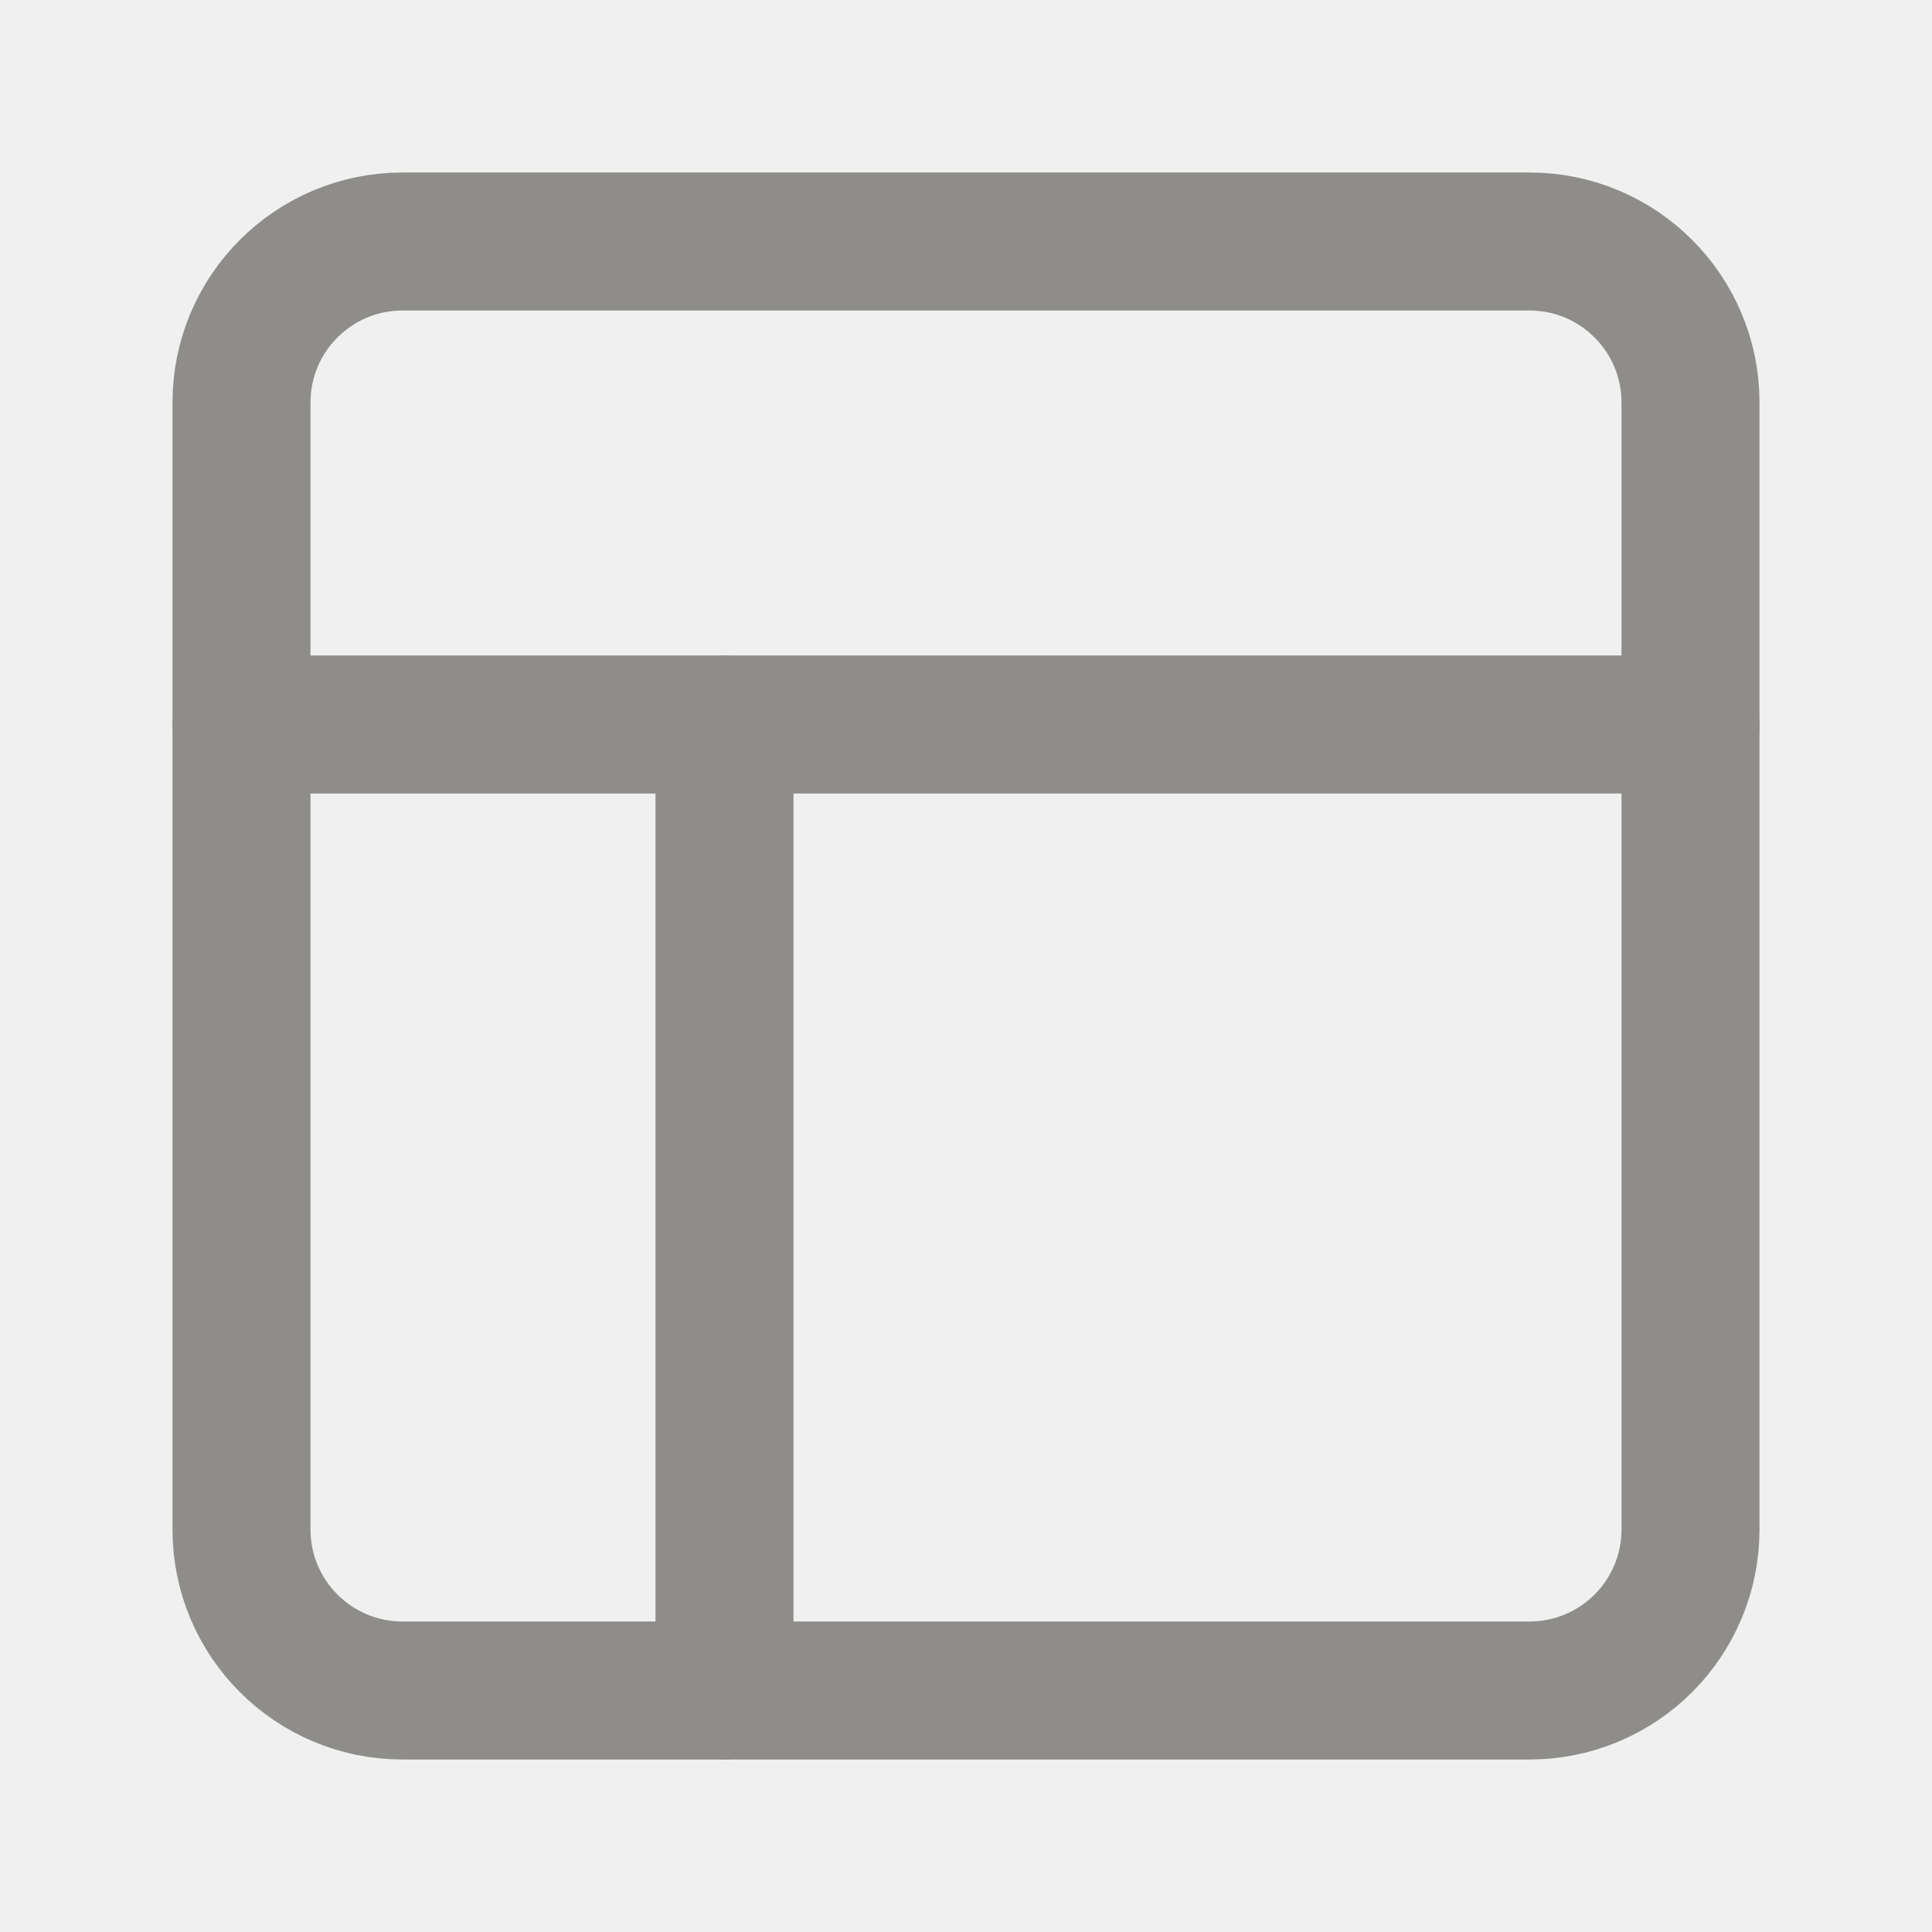
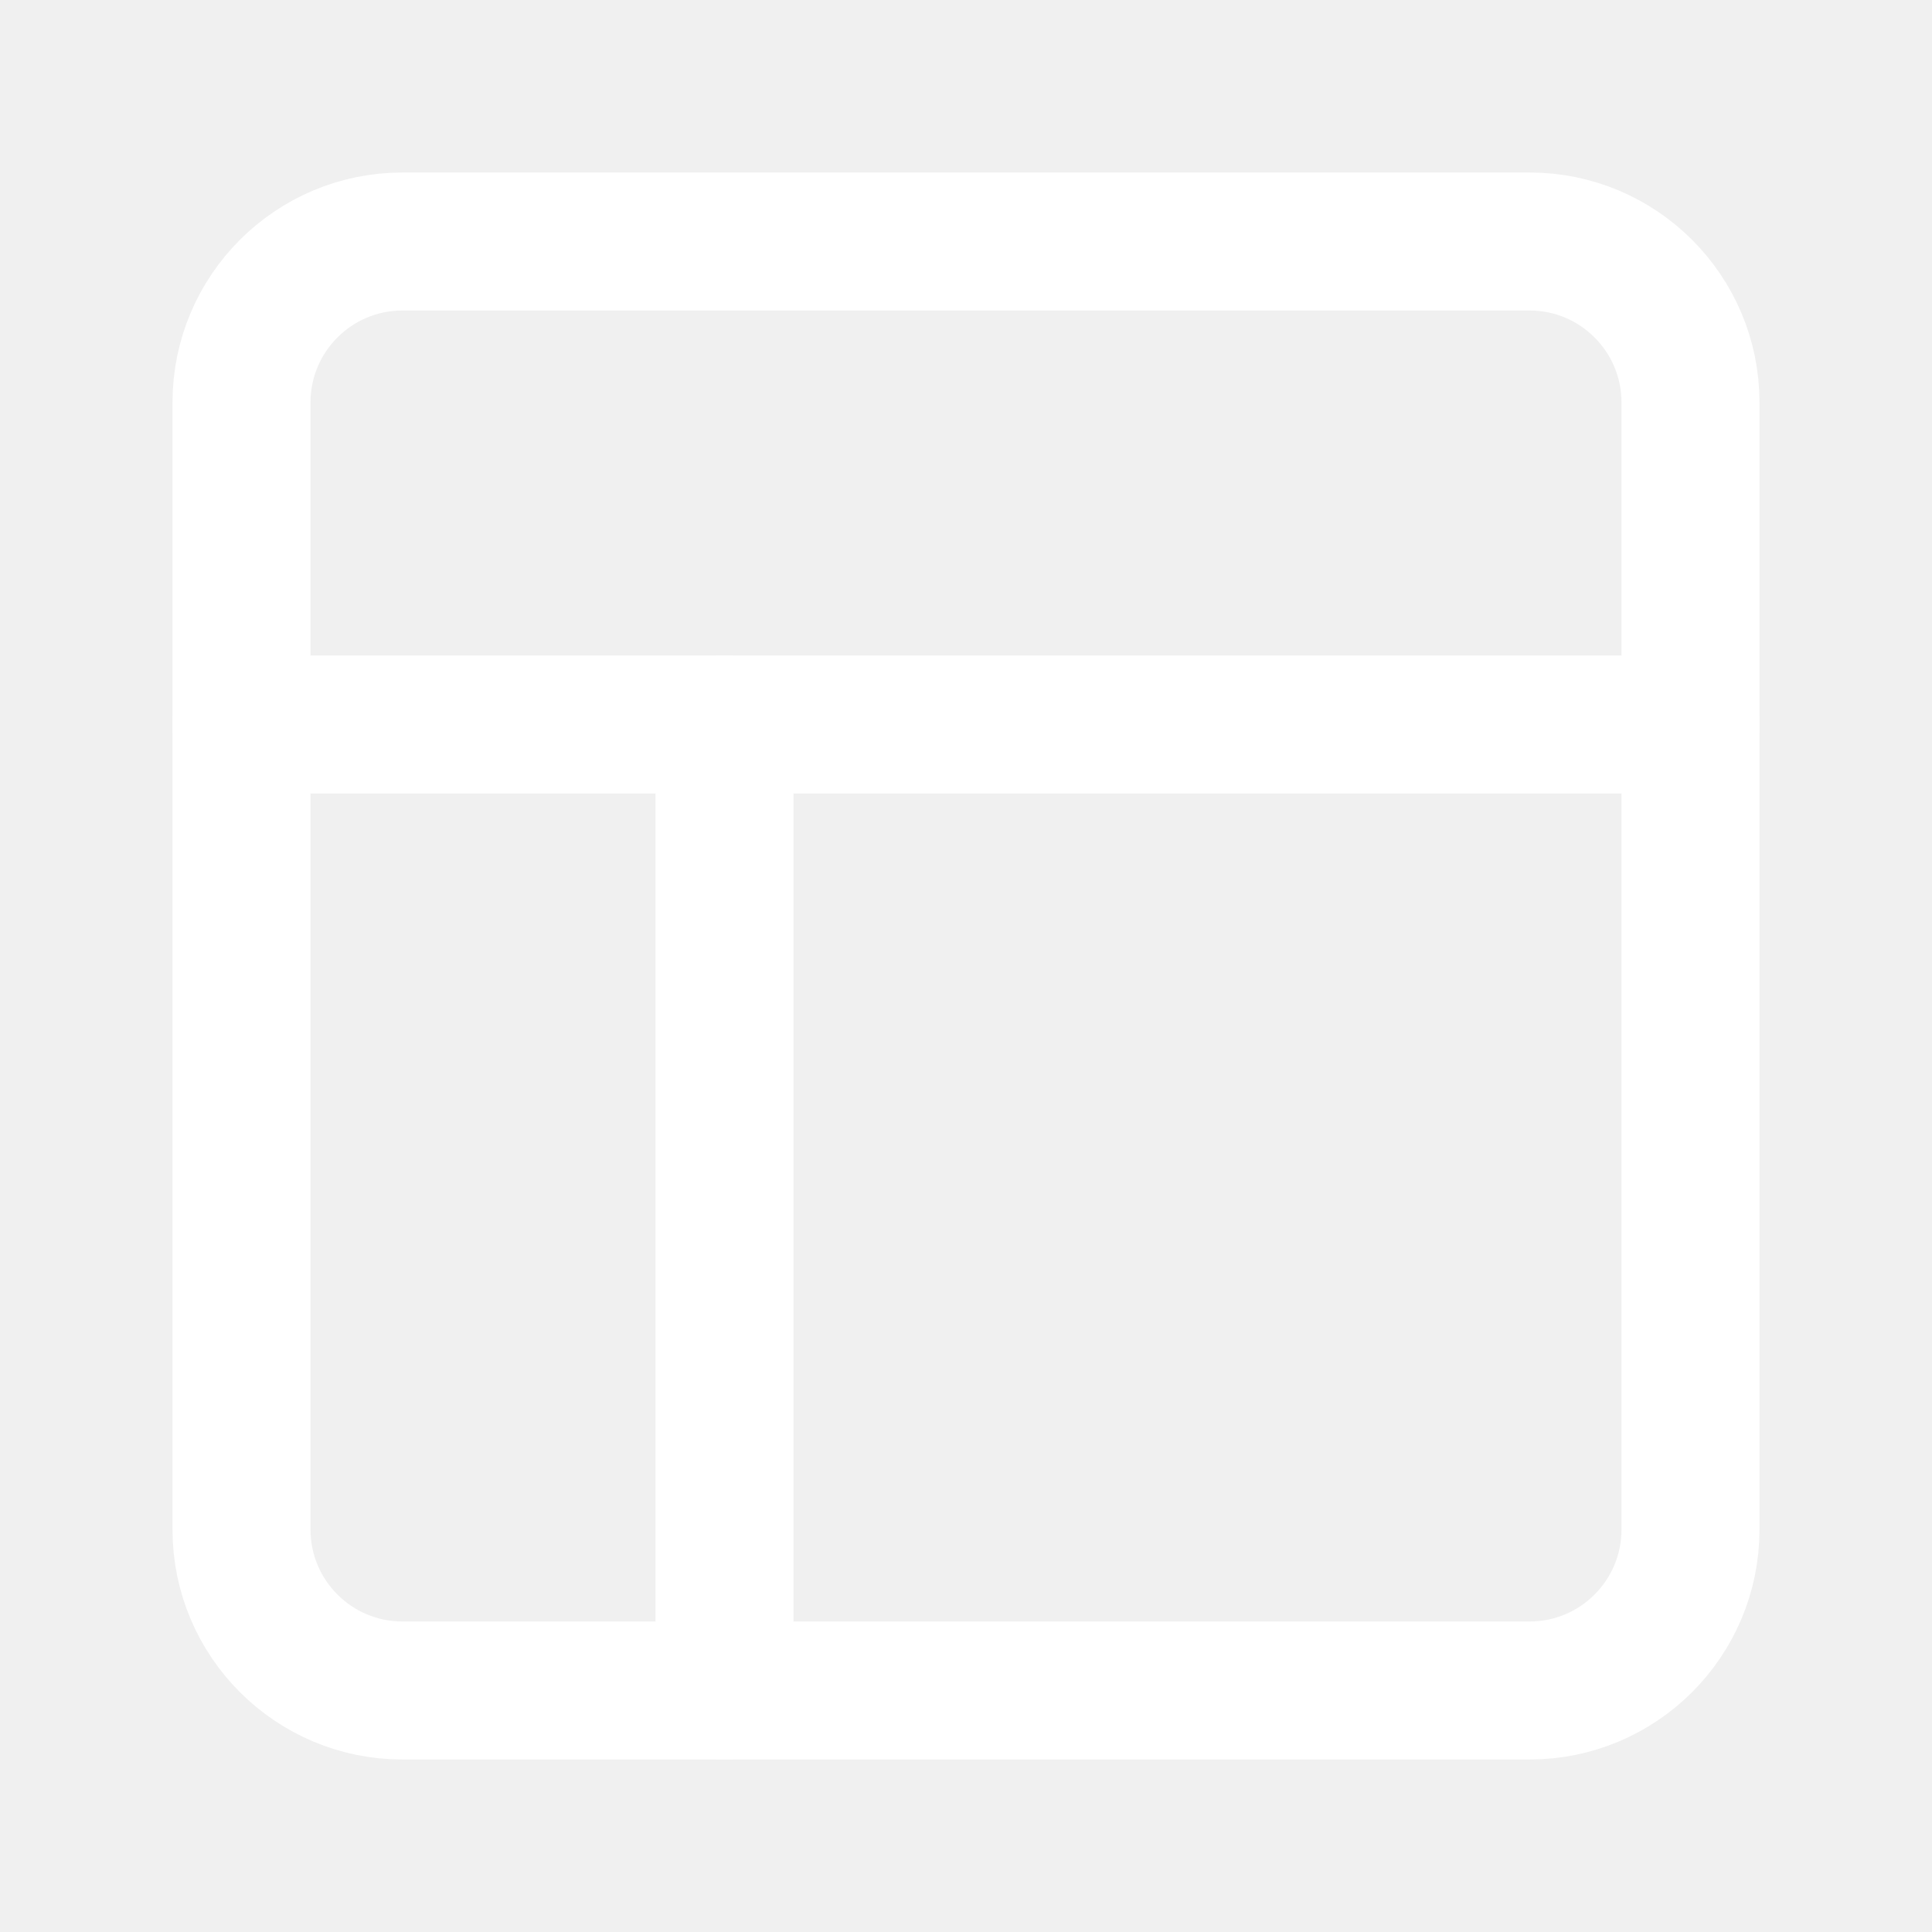
<svg xmlns="http://www.w3.org/2000/svg" width="28" height="28" viewBox="0 0 28 28" fill="none">
-   <path d="M22.167 3.5H5.833C4.545 3.5 3.5 4.545 3.5 5.833V22.167C3.5 23.455 4.545 24.5 5.833 24.5H22.167C23.455 24.5 24.5 23.455 24.5 22.167V5.833C24.5 4.545 23.455 3.5 22.167 3.5Z" stroke="#8E8D8A" stroke-width="2" stroke-linecap="round" stroke-linejoin="round" />
-   <path d="M3.5 10.5H24.5" stroke="#8E8D8A" stroke-width="2" stroke-linecap="round" stroke-linejoin="round" />
-   <path d="M10.5 24.5V10.5" stroke="#8E8D8A" stroke-width="2" stroke-linecap="round" stroke-linejoin="round" />
+   <path d="M22.167 3.5H5.833C4.545 3.5 3.5 4.545 3.5 5.833V22.167C3.5 23.455 4.545 24.5 5.833 24.5H22.167C23.455 24.5 24.5 23.455 24.5 22.167V5.833C24.5 4.545 23.455 3.5 22.167 3.5Z" stroke="#FFFFFF" stroke-width="2" stroke-linecap="round" stroke-linejoin="round" />
+   <path d="M3.5 10.5H24.5" stroke="#FFFFFF" stroke-width="2" stroke-linecap="round" stroke-linejoin="round" />
+   <path d="M10.5 24.5V10.5" stroke="#FFFFFF" stroke-width="2" stroke-linecap="round" stroke-linejoin="round" />
</svg>
